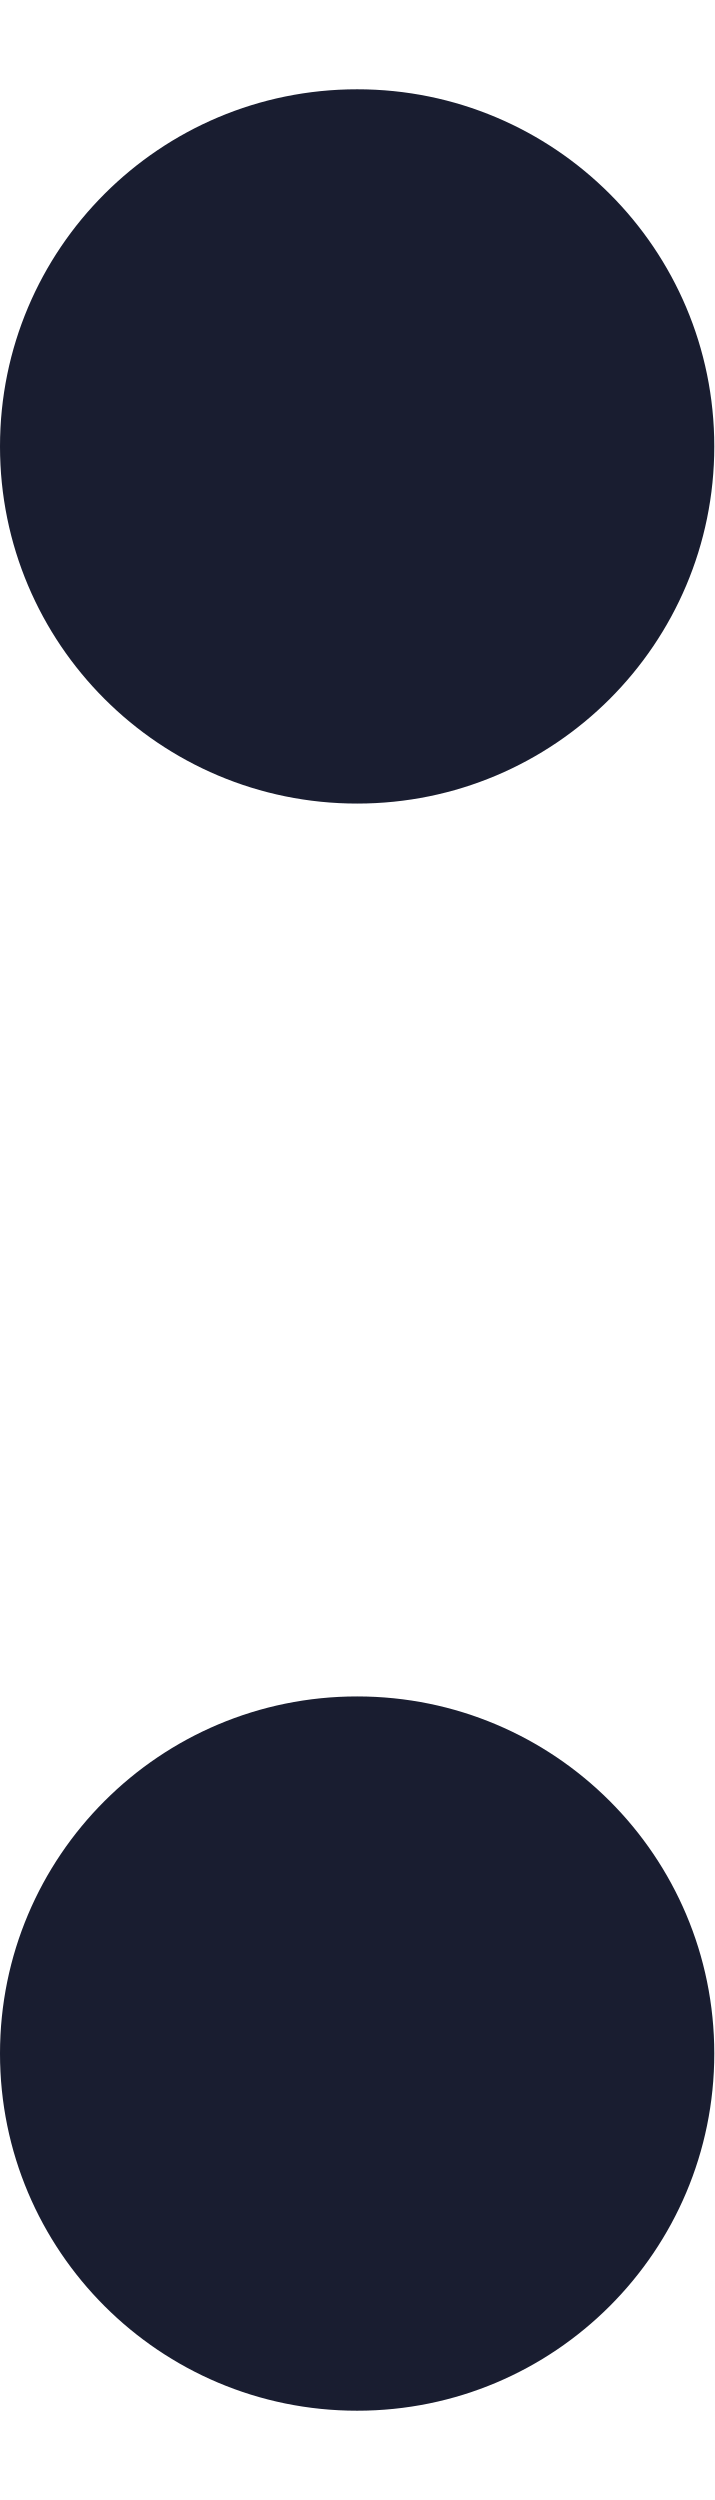
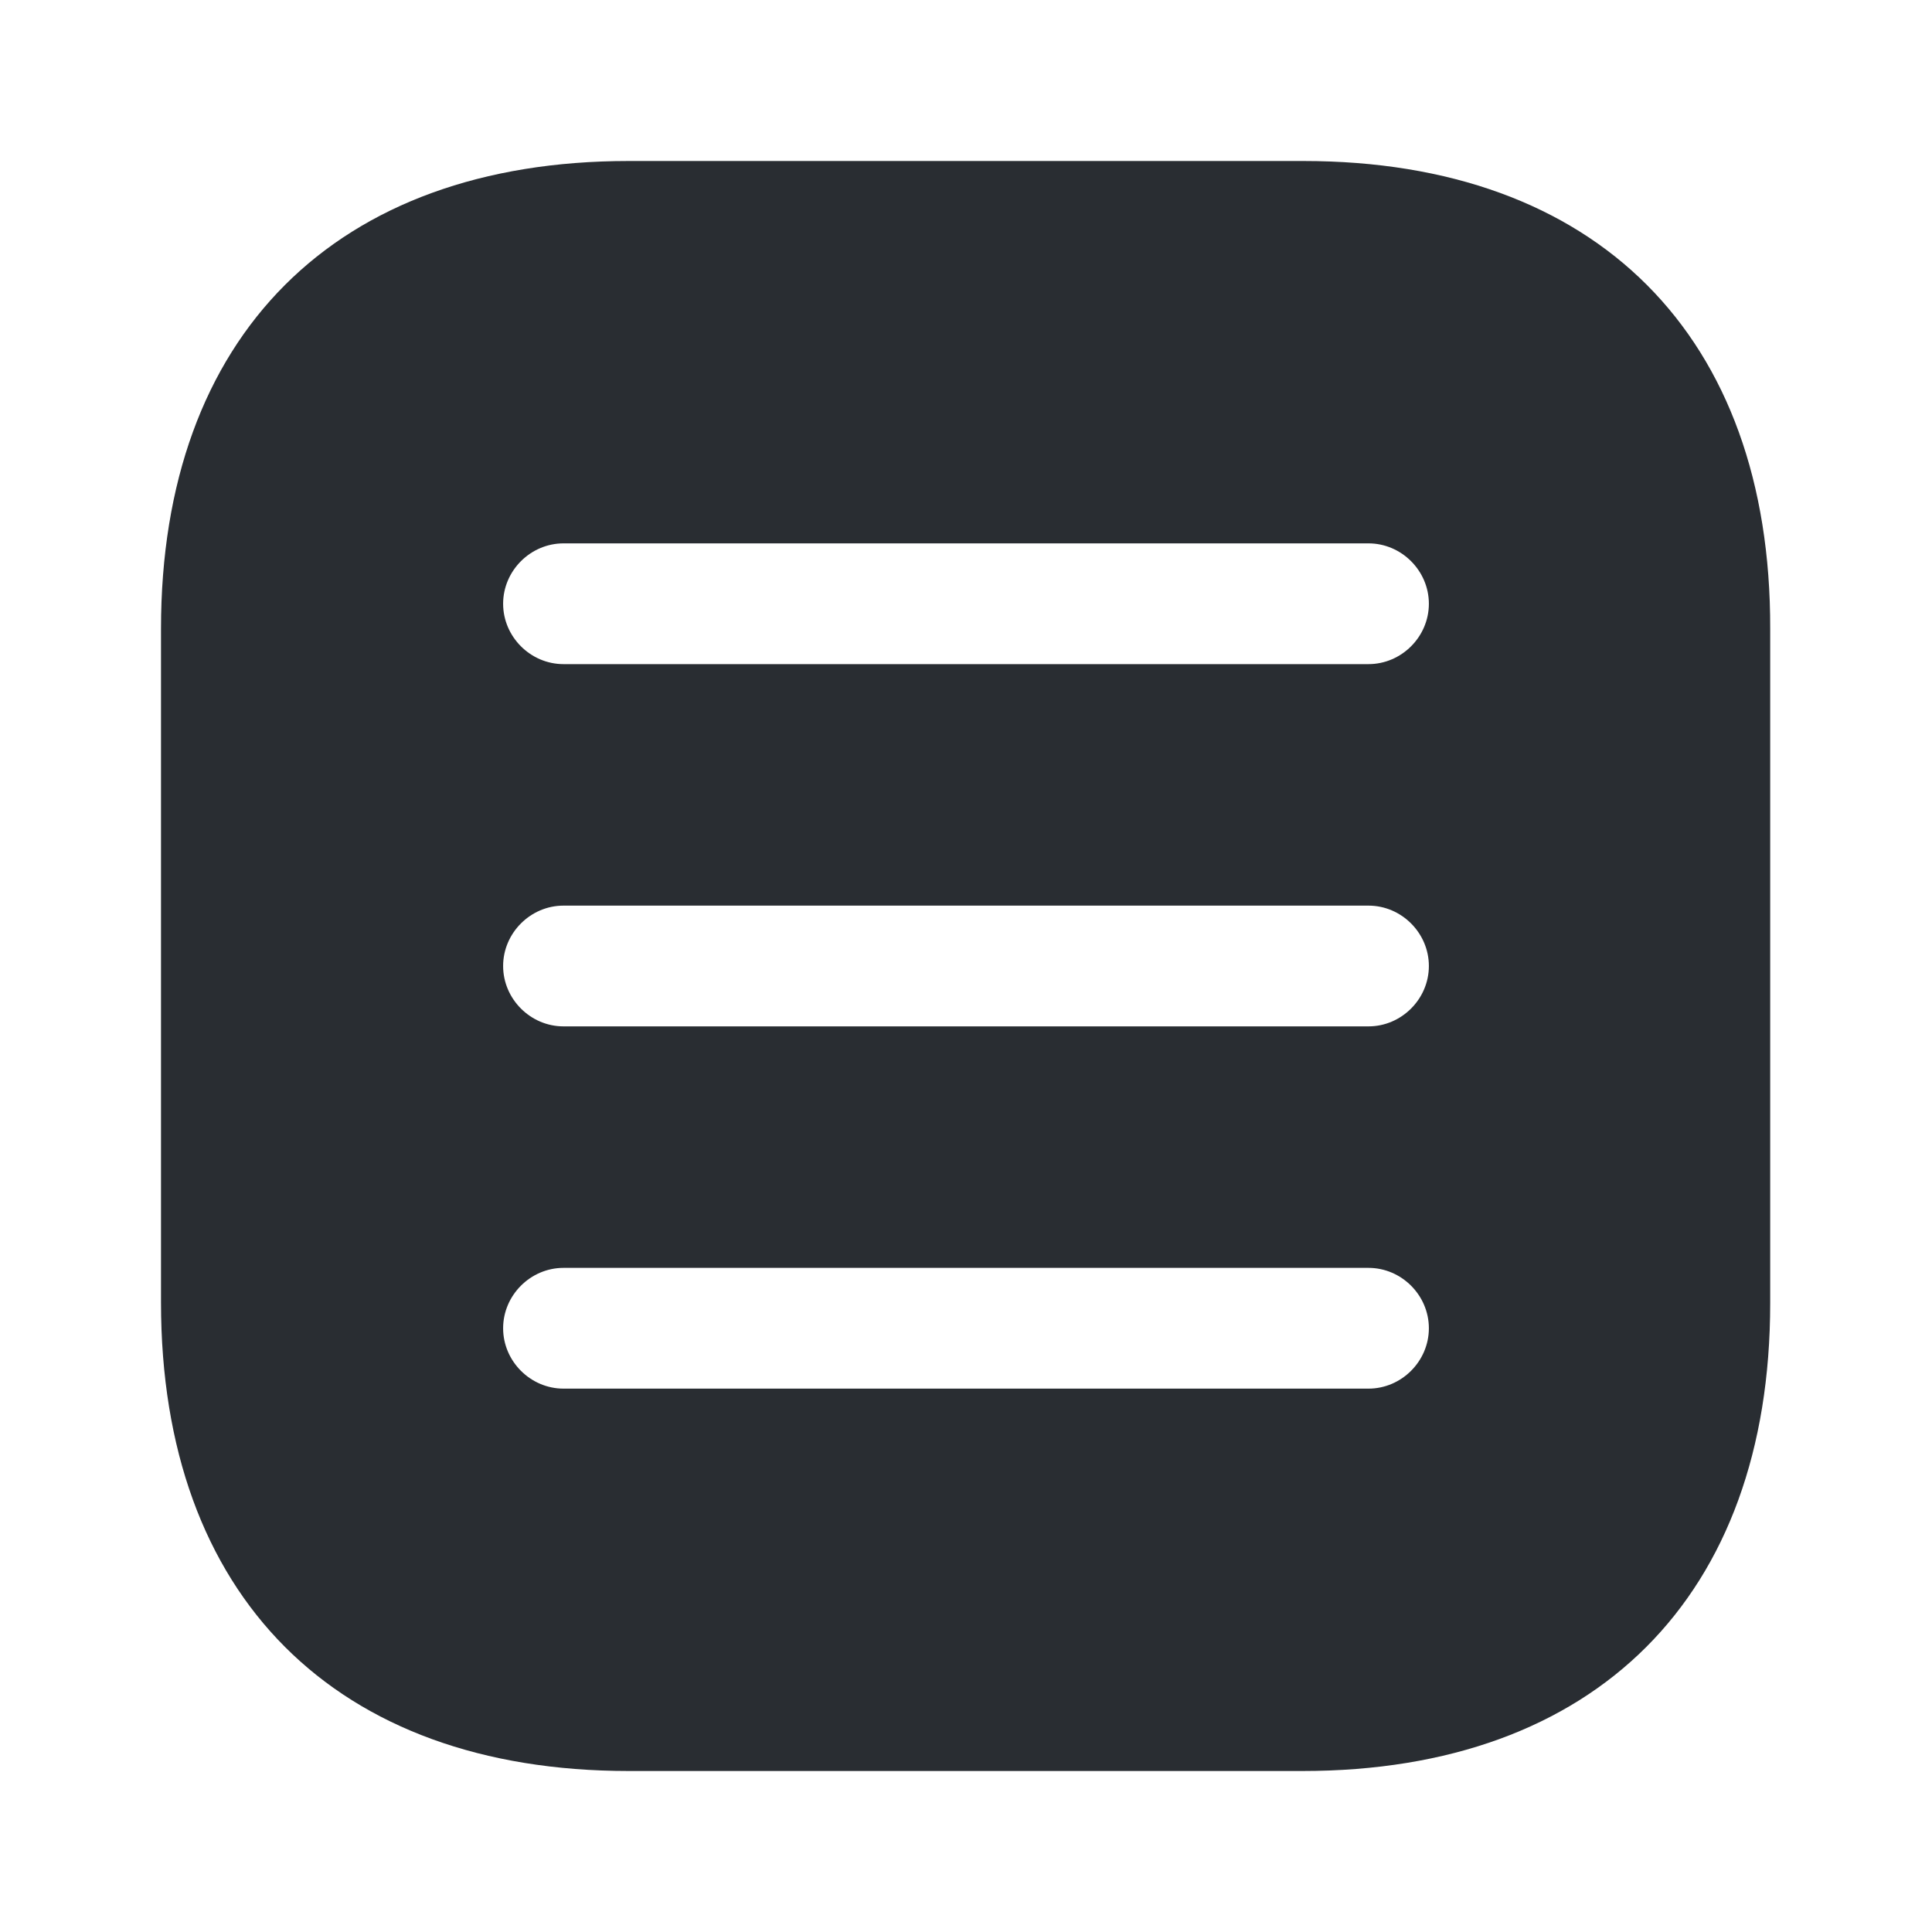
- <svg xmlns="http://www.w3.org/2000/svg" width="4" height="14" viewBox="0 0 4 14" fill="none">
-   <path d="M4 2.5C4 3.605 3.105 4.5 2 4.5C0.895 4.5 0 3.605 0 2.5C0 1.395 0.895 0.5 2 0.5C3.105 0.5 4 1.395 4 2.5Z" fill="#191D30" />
-   <path d="M4 11.5C4 12.605 3.105 13.5 2 13.5C0.895 13.5 0 12.605 0 11.5C0 10.395 0.895 9.5 2 9.5C3.105 9.5 4 10.395 4 11.5Z" fill="#191D30" />
+ <svg xmlns="http://www.w3.org/2000/svg" width="24" height="24" viewBox="0 0 24 24" fill="none">
+   <path d="M16.19 2H7.81C4.17 2 2 4.17 2 7.81V16.18C2 19.83 4.17 22 7.81 22H16.18C19.82 22 21.99 19.83 21.99 16.19V7.81C22 4.17 19.83 2 16.19 2ZM17 17.25H7C6.59 17.25 6.25 16.91 6.25 16.5C6.25 16.09 6.59 15.75 7 15.75H17C17.41 15.75 17.75 16.09 17.75 16.5C17.75 16.91 17.41 17.25 17 17.25ZM17 12.75H7C6.59 12.75 6.25 12.41 6.25 12C6.25 11.59 6.59 11.25 7 11.25H17C17.41 11.25 17.75 11.59 17.75 12C17.75 12.41 17.41 12.75 17 12.75ZM17 8.25H7C6.59 8.25 6.25 7.91 6.25 7.5C6.25 7.09 6.59 6.75 7 6.75H17C17.41 6.75 17.75 7.09 17.75 7.5C17.75 7.91 17.41 8.25 17 8.25Z" fill="#292D32" />
</svg>
